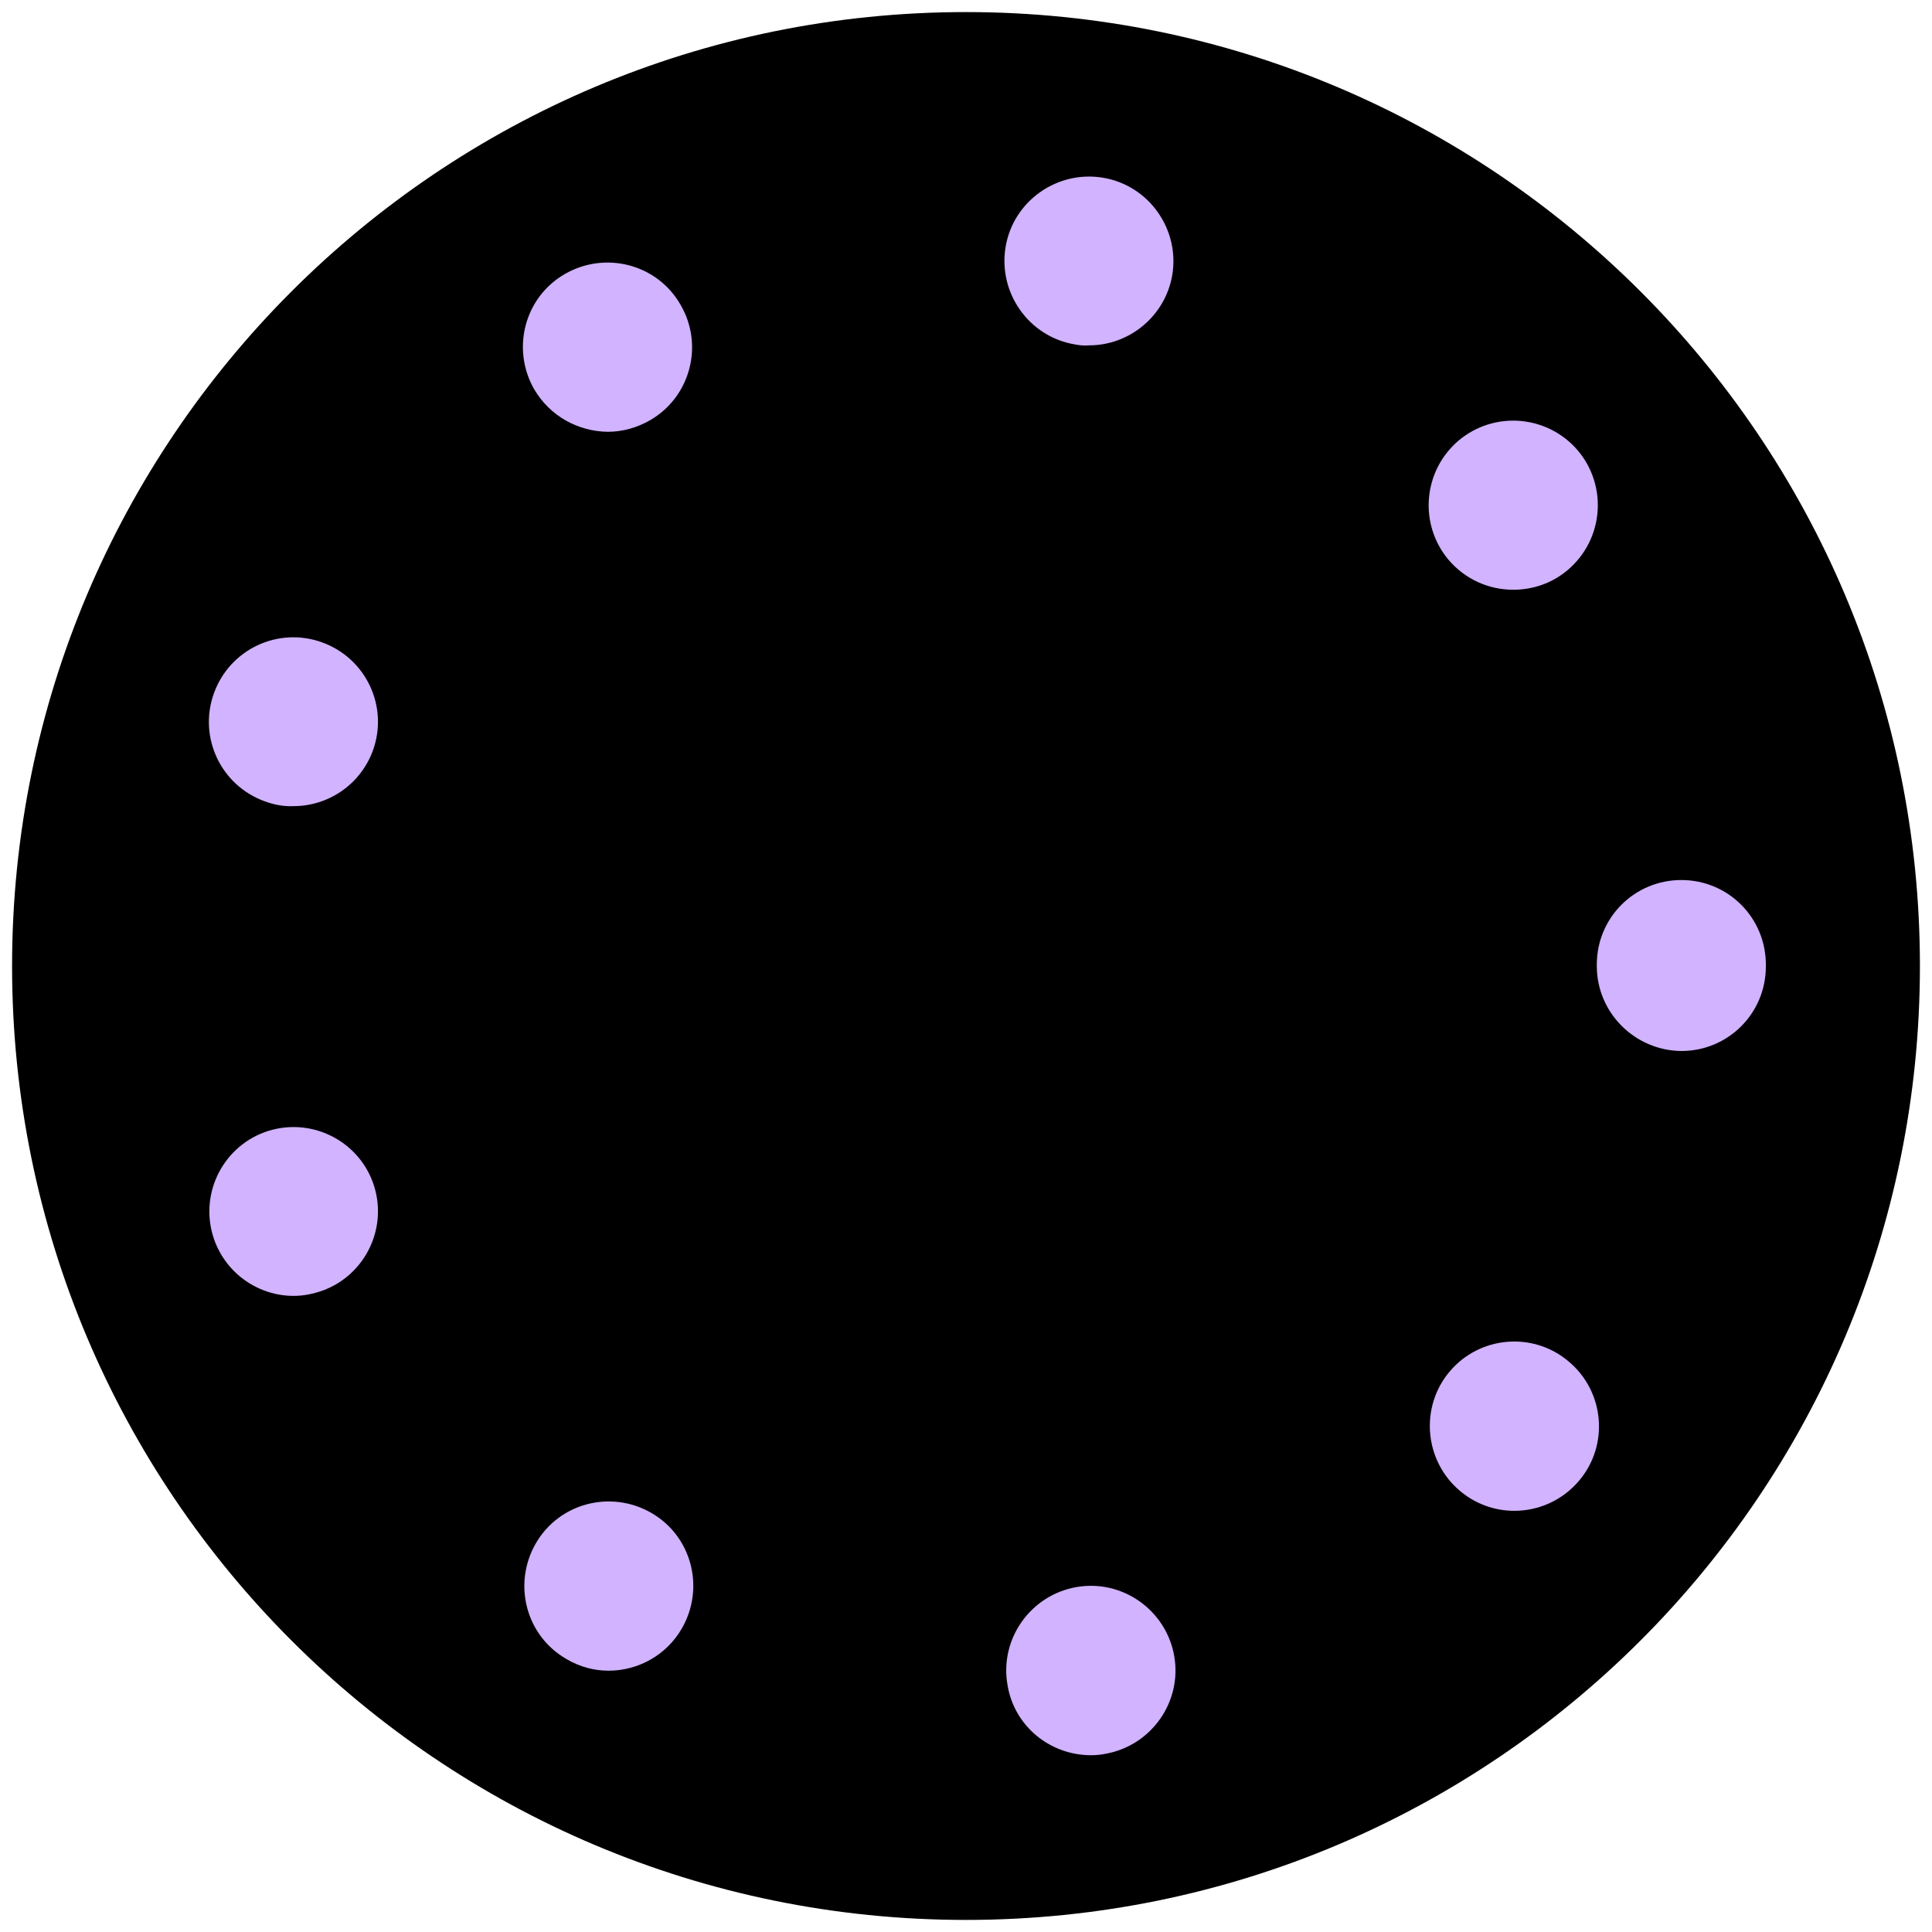
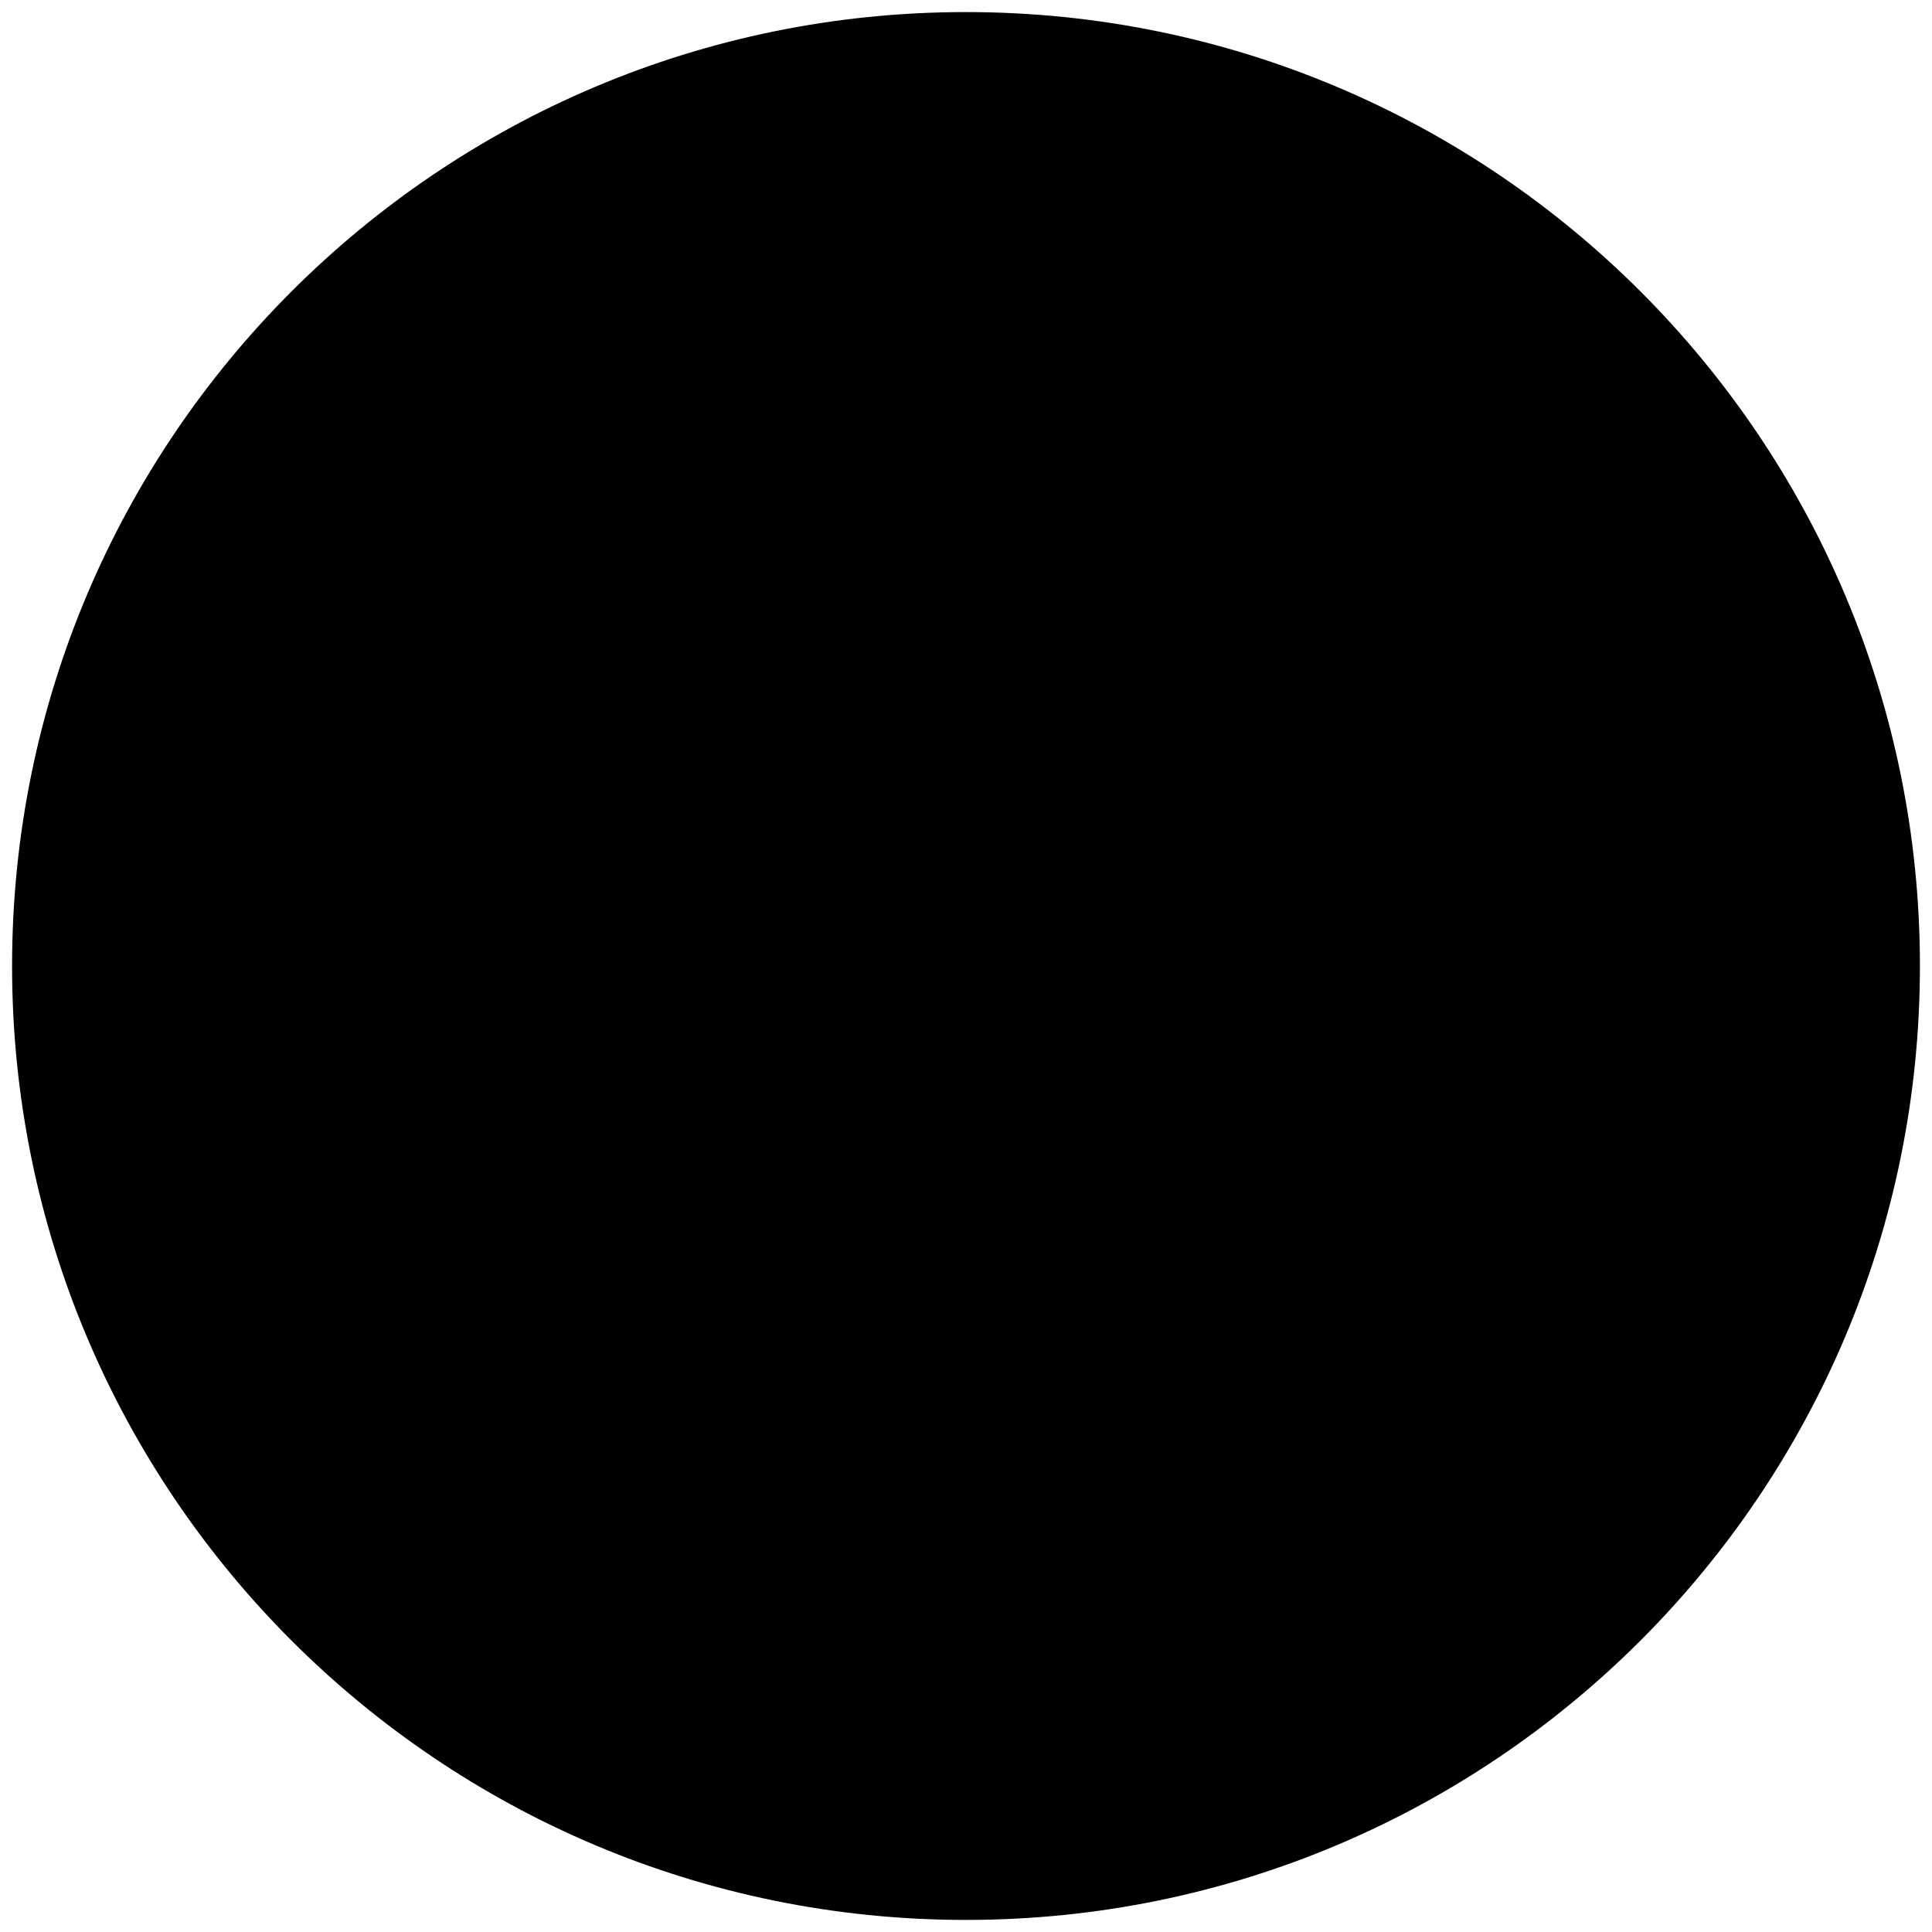
<svg xmlns="http://www.w3.org/2000/svg" version="1.1" x="0px" y="0px" viewBox="0 0 400 400" style="enable-background:new 0 0 400 400;" xml:space="preserve">
  <style type="text/css">
- 	.st0{fill:#D1B3FF;}
+ 	.dot{
+ 		fill: #D1B3FF; 
+ 		opacity: 0; 
+ 		animation: loading 1s infinite;
+ 	}
+ 	
+ 
+ 	#d1 {animation-delay: 0.1s;}
+ 	#d2 {animation-delay: 0.2s;}
+ 	#d3 {animation-delay: 0.3s;}
+ 	#d4 {animation-delay: 0.4s;}
+ 	#d5 {animation-delay: 0.5s;}
+ 	#d6 {animation-delay: 0.6s;}
+ 	#d7 {animation-delay: 0.7s;}
+ 	#d8 {animation-delay: 0.8s;}
+ 	#d9 {animation-delay: 0.9s;}
+ 
+ 	@keyframes loading {
+ 		50% {opacity: 1;}		
+ 	}
+ 
</style>
-   <g id="container">
+   <g id="container" class="colors">
    <g>
      <circle cx="200" cy="200" r="197.5" />
    </g>
  </g>
-   <g id="box">
-     <path id="d9" class="st0" d="M110.6,80.6c-4.8-8.4-2-19.1,6.4-23.9l0,0l0,0l0,0c8.4-4.8,19.1-2,23.9,6.4l0,0   c4.9,8.4,2,19.1-6.3,23.9l0,0c-2.8,1.6-5.8,2.4-8.8,2.4l0,0C119.7,89.3,113.9,86.2,110.6,80.6z" />
-     <path id="d8" class="st0" d="M54.8,165.9c-9.1-3.3-13.8-13.3-10.5-22.4l0,0c3.3-9.1,13.3-13.8,22.4-10.5l0,0   c9.1,3.3,13.8,13.3,10.5,22.4h0c-2.6,7.1-9.3,11.5-16.4,11.5l0,0C58.7,167,56.7,166.6,54.8,165.9z" />
-     <path id="d7" class="st0" d="M44.4,256.8L44.4,256.8L44.4,256.8c-3.3-9.1,1.4-19.1,10.4-22.4l0,0c9.1-3.3,19.1,1.4,22.4,10.4l0,0   c3.3,9.1-1.4,19.1-10.4,22.4l0,0c-2,0.7-4,1.1-6,1.1l0,0C53.7,268.3,47,263.9,44.4,256.8z" />
-     <path id="d6" class="st0" d="M117.3,343.5c-8.4-4.8-11.2-15.5-6.4-23.9l0,0c4.8-8.4,15.5-11.2,23.9-6.4l0,0   c8.4,4.8,11.2,15.5,6.4,23.9l0,0c-3.2,5.6-9.1,8.8-15.2,8.8l0,0C123,345.9,120,345.1,117.3,343.5z" />
-     <path id="d5" class="st0" d="M208.6,348.9c-1.7-9.5,4.7-18.6,14.2-20.3l0,0c9.5-1.7,18.6,4.7,20.3,14.2l0,0   c1.7,9.5-4.7,18.6-14.2,20.3l0,0l0,0l0,0c-1,0.2-2,0.3-3,0.3l0,0C217.4,363.4,210,357.4,208.6,348.9z" />
-     <path id="d4" class="st0" d="M302.3,308.7c-7.4-6.2-8.4-17.3-2.2-24.7h0c6.2-7.4,17.3-8.4,24.7-2.1l0,0c7.4,6.2,8.4,17.3,2.1,24.7   l0,0c-3.5,4.1-8.4,6.2-13.4,6.2l0,0C309.5,312.8,305.5,311.4,302.3,308.7z" />
-     <path id="d3" class="st0" d="M330.6,200c0-0.1,0-0.1,0-0.2l0,0c0,0,0-0.1,0-0.1h0c0-9.7,7.8-17.5,17.5-17.5l0,0   c9.7,0,17.5,7.8,17.5,17.5l0,0l0,0l0,0c0,0,0,0,0,0.1l0,0c0,0.1,0,0.2,0,0.3l0,0c0,9.7-7.8,17.5-17.5,17.5l0,0   C338.5,217.5,330.6,209.7,330.6,200z" />
-     <path id="d2" class="st0" d="M299.9,115.9c-6.2-7.4-5.3-18.4,2.1-24.7l0,0c7.4-6.2,18.4-5.3,24.7,2.1l0,0   c6.2,7.4,5.3,18.4-2.1,24.7l0,0c-3.3,2.8-7.3,4.1-11.3,4.1l0,0C308.3,122.1,303.4,120,299.9,115.9z" />
-     <path id="d1" class="st0" d="M222.5,71.3L222.5,71.3c-9.5-1.6-15.9-10.7-14.3-20.2l0,0c1.6-9.5,10.7-15.9,20.2-14.3l0,0l0,0l0,0   c9.5,1.6,15.9,10.7,14.3,20.2l0,0c-1.5,8.5-8.9,14.5-17.2,14.5l0,0C224.5,71.6,223.5,71.5,222.5,71.3z" />
+   <g id="box" class="colors">
+     <path id="d9" class="dot" d="M110.6,80.6c-4.8-8.4-2-19.1,6.4-23.9l0,0l0,0l0,0c8.4-4.8,19.1-2,23.9,6.4l0,0   c4.9,8.4,2,19.1-6.3,23.9l0,0c-2.8,1.6-5.8,2.4-8.8,2.4l0,0C119.7,89.3,113.9,86.2,110.6,80.6z" />
+     <path id="d8" class="dot" d="M54.8,165.9c-9.1-3.3-13.8-13.3-10.5-22.4l0,0c3.3-9.1,13.3-13.8,22.4-10.5l0,0   c9.1,3.3,13.8,13.3,10.5,22.4h0c-2.6,7.1-9.3,11.5-16.4,11.5l0,0C58.7,167,56.7,166.6,54.8,165.9z" />
+     <path id="d7" class="dot" d="M44.4,256.8L44.4,256.8L44.4,256.8c-3.3-9.1,1.4-19.1,10.4-22.4l0,0c9.1-3.3,19.1,1.4,22.4,10.4l0,0   c3.3,9.1-1.4,19.1-10.4,22.4l0,0c-2,0.7-4,1.1-6,1.1l0,0C53.7,268.3,47,263.9,44.4,256.8z" />
+     <path id="d6" class="dot" d="M117.3,343.5c-8.4-4.8-11.2-15.5-6.4-23.9l0,0c4.8-8.4,15.5-11.2,23.9-6.4l0,0   c8.4,4.8,11.2,15.5,6.4,23.9l0,0c-3.2,5.6-9.1,8.8-15.2,8.8l0,0C123,345.9,120,345.1,117.3,343.5z" />
+     <path id="d5" class="dot" d="M208.6,348.9c-1.7-9.5,4.7-18.6,14.2-20.3l0,0c9.5-1.7,18.6,4.7,20.3,14.2l0,0   c1.7,9.5-4.7,18.6-14.2,20.3l0,0l0,0l0,0c-1,0.2-2,0.3-3,0.3l0,0C217.4,363.4,210,357.4,208.6,348.9z" />
+     <path id="d4" class="dot" d="M302.3,308.7c-7.4-6.2-8.4-17.3-2.2-24.7h0c6.2-7.4,17.3-8.4,24.7-2.1l0,0c7.4,6.2,8.4,17.3,2.1,24.7   l0,0c-3.5,4.1-8.4,6.2-13.4,6.2l0,0C309.5,312.8,305.5,311.4,302.3,308.7z" />
+     <path id="d3" class="dot" d="M330.6,200c0-0.1,0-0.1,0-0.2l0,0c0,0,0-0.1,0-0.1h0c0-9.7,7.8-17.5,17.5-17.5l0,0   c9.7,0,17.5,7.8,17.5,17.5l0,0l0,0l0,0c0,0,0,0,0,0.1l0,0c0,0.1,0,0.2,0,0.3l0,0c0,9.7-7.8,17.5-17.5,17.5l0,0   C338.5,217.5,330.6,209.7,330.6,200z" />
+     <path id="d2" class="dot" d="M299.9,115.9c-6.2-7.4-5.3-18.4,2.1-24.7l0,0c7.4-6.2,18.4-5.3,24.7,2.1l0,0   c6.2,7.4,5.3,18.4-2.1,24.7l0,0c-3.3,2.8-7.3,4.1-11.3,4.1l0,0C308.3,122.1,303.4,120,299.9,115.9z" />
+     <path id="d1" class="dot" d="M222.5,71.3L222.5,71.3c-9.5-1.6-15.9-10.7-14.3-20.2l0,0c1.6-9.5,10.7-15.9,20.2-14.3l0,0l0,0l0,0   c9.5,1.6,15.9,10.7,14.3,20.2l0,0c-1.5,8.5-8.9,14.5-17.2,14.5l0,0C224.5,71.6,223.5,71.5,222.5,71.3z" />
  </g>
</svg>
